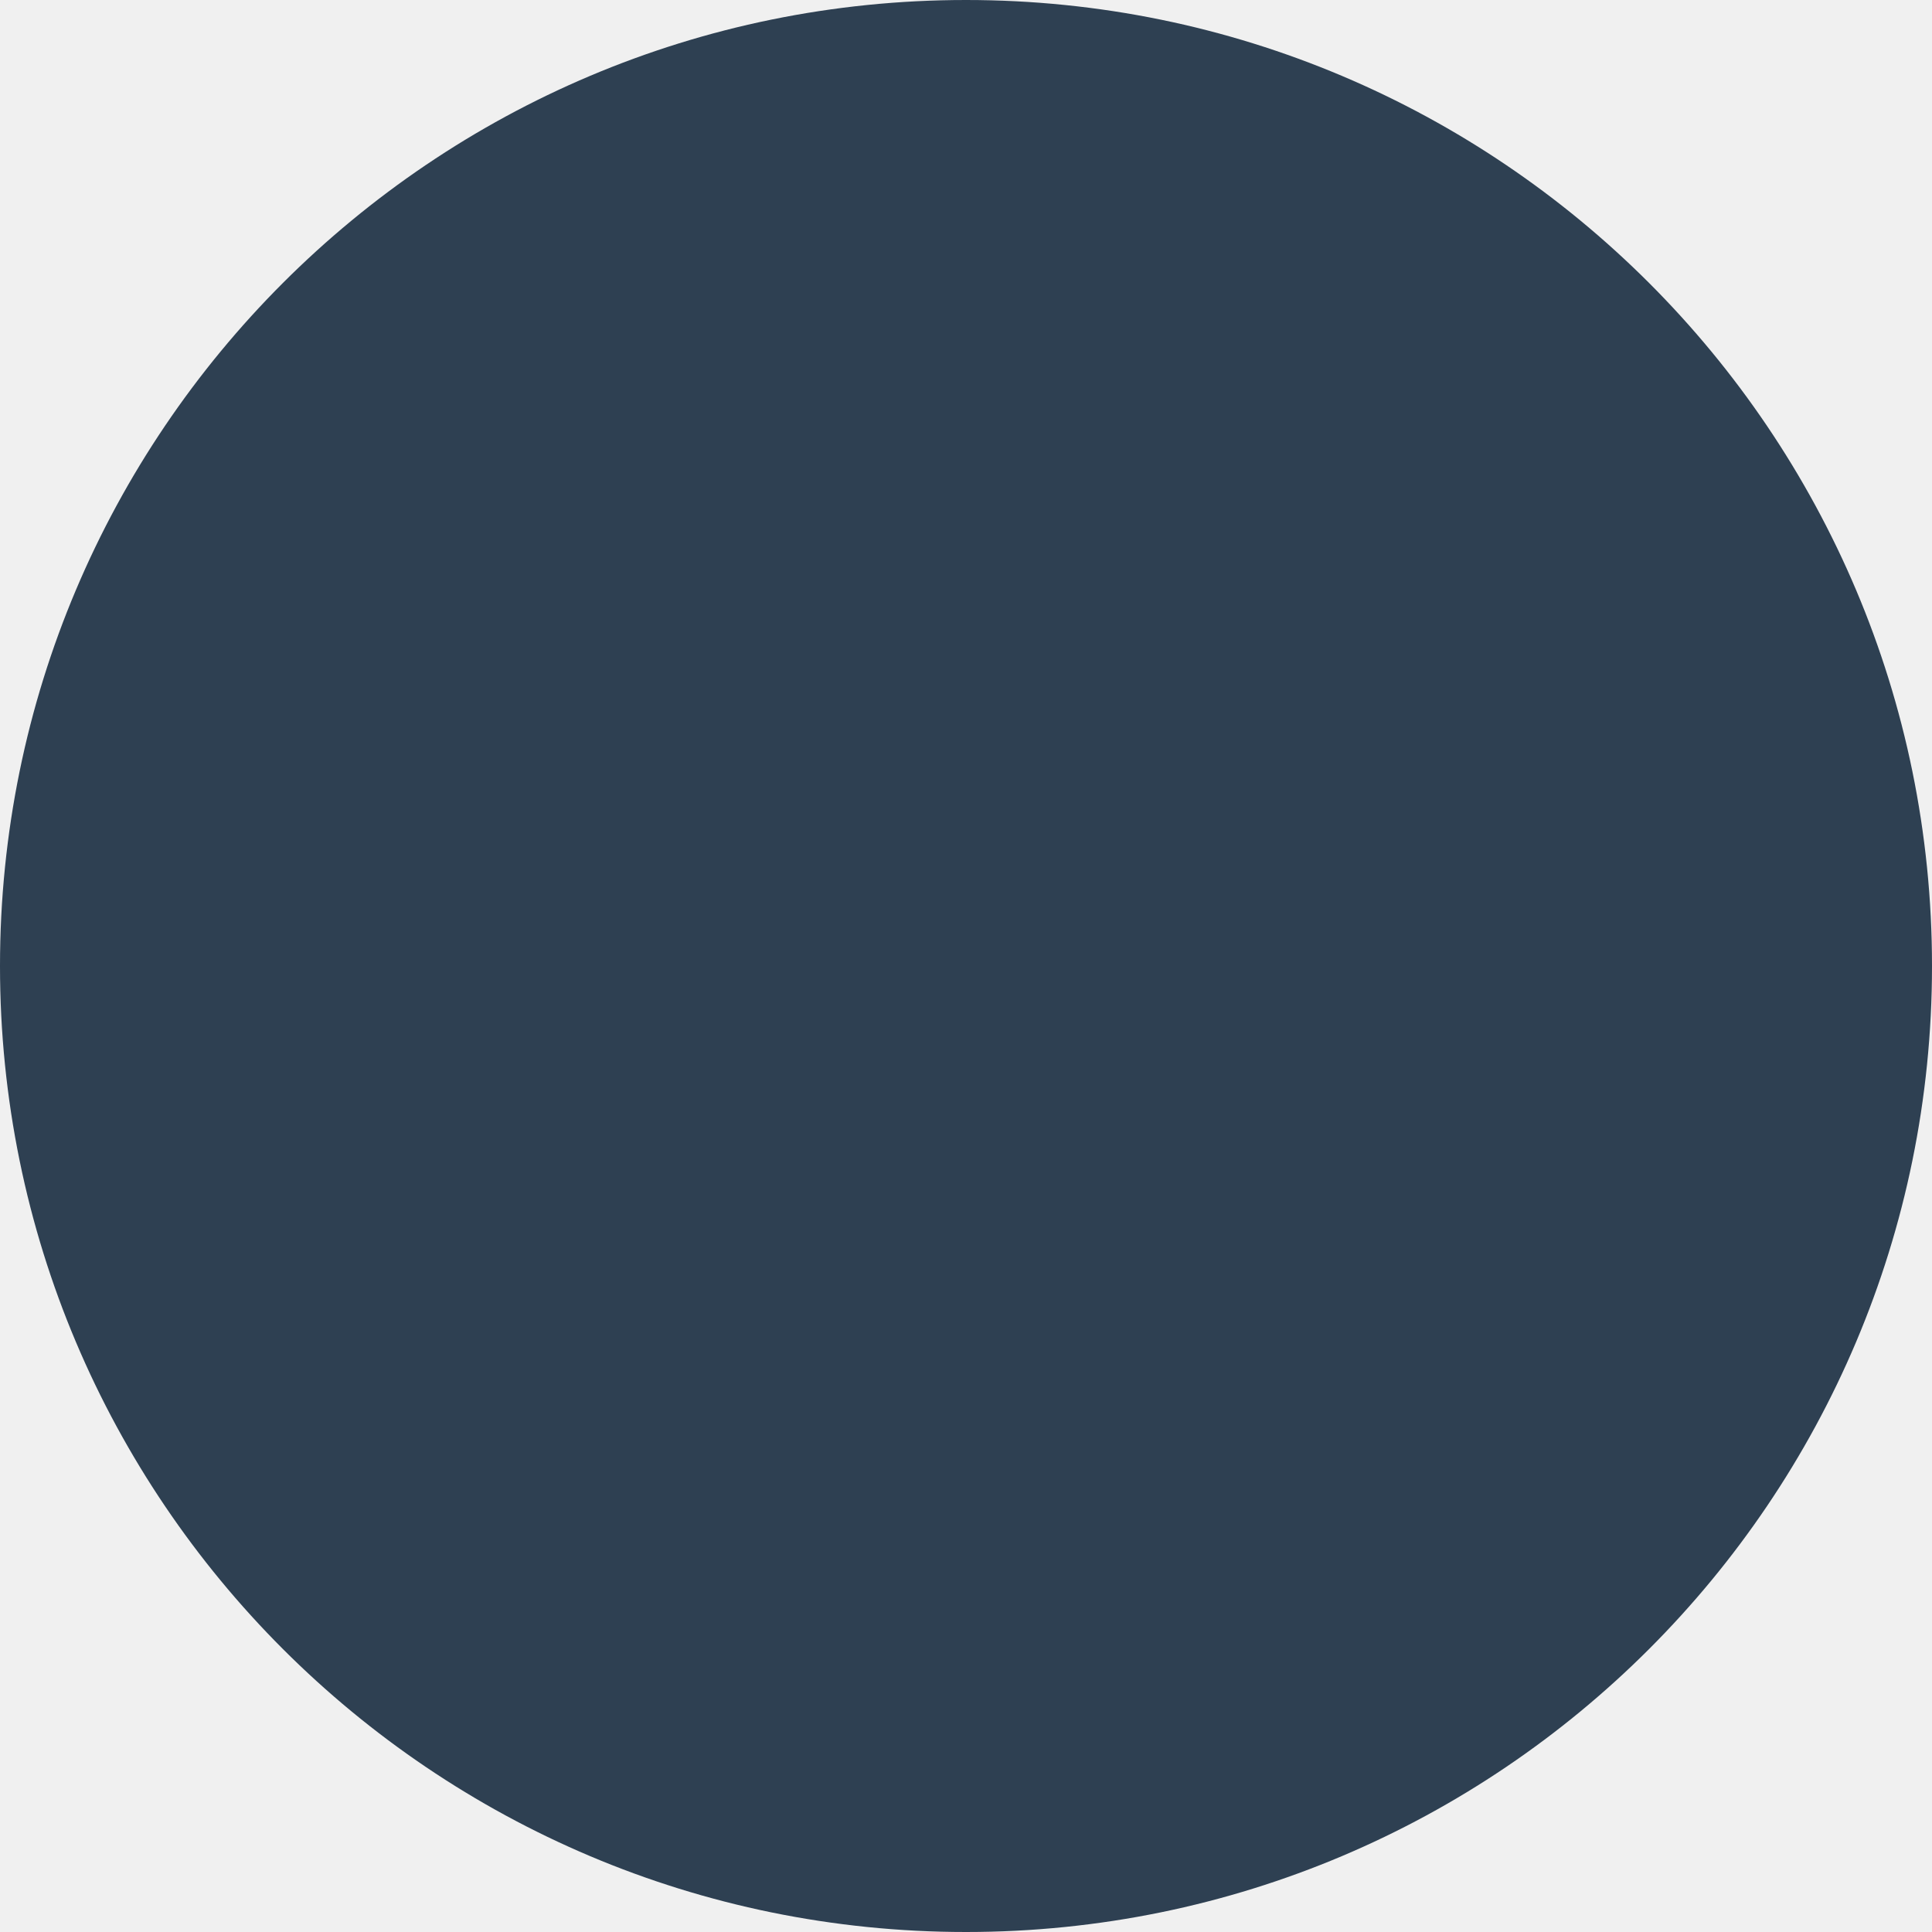
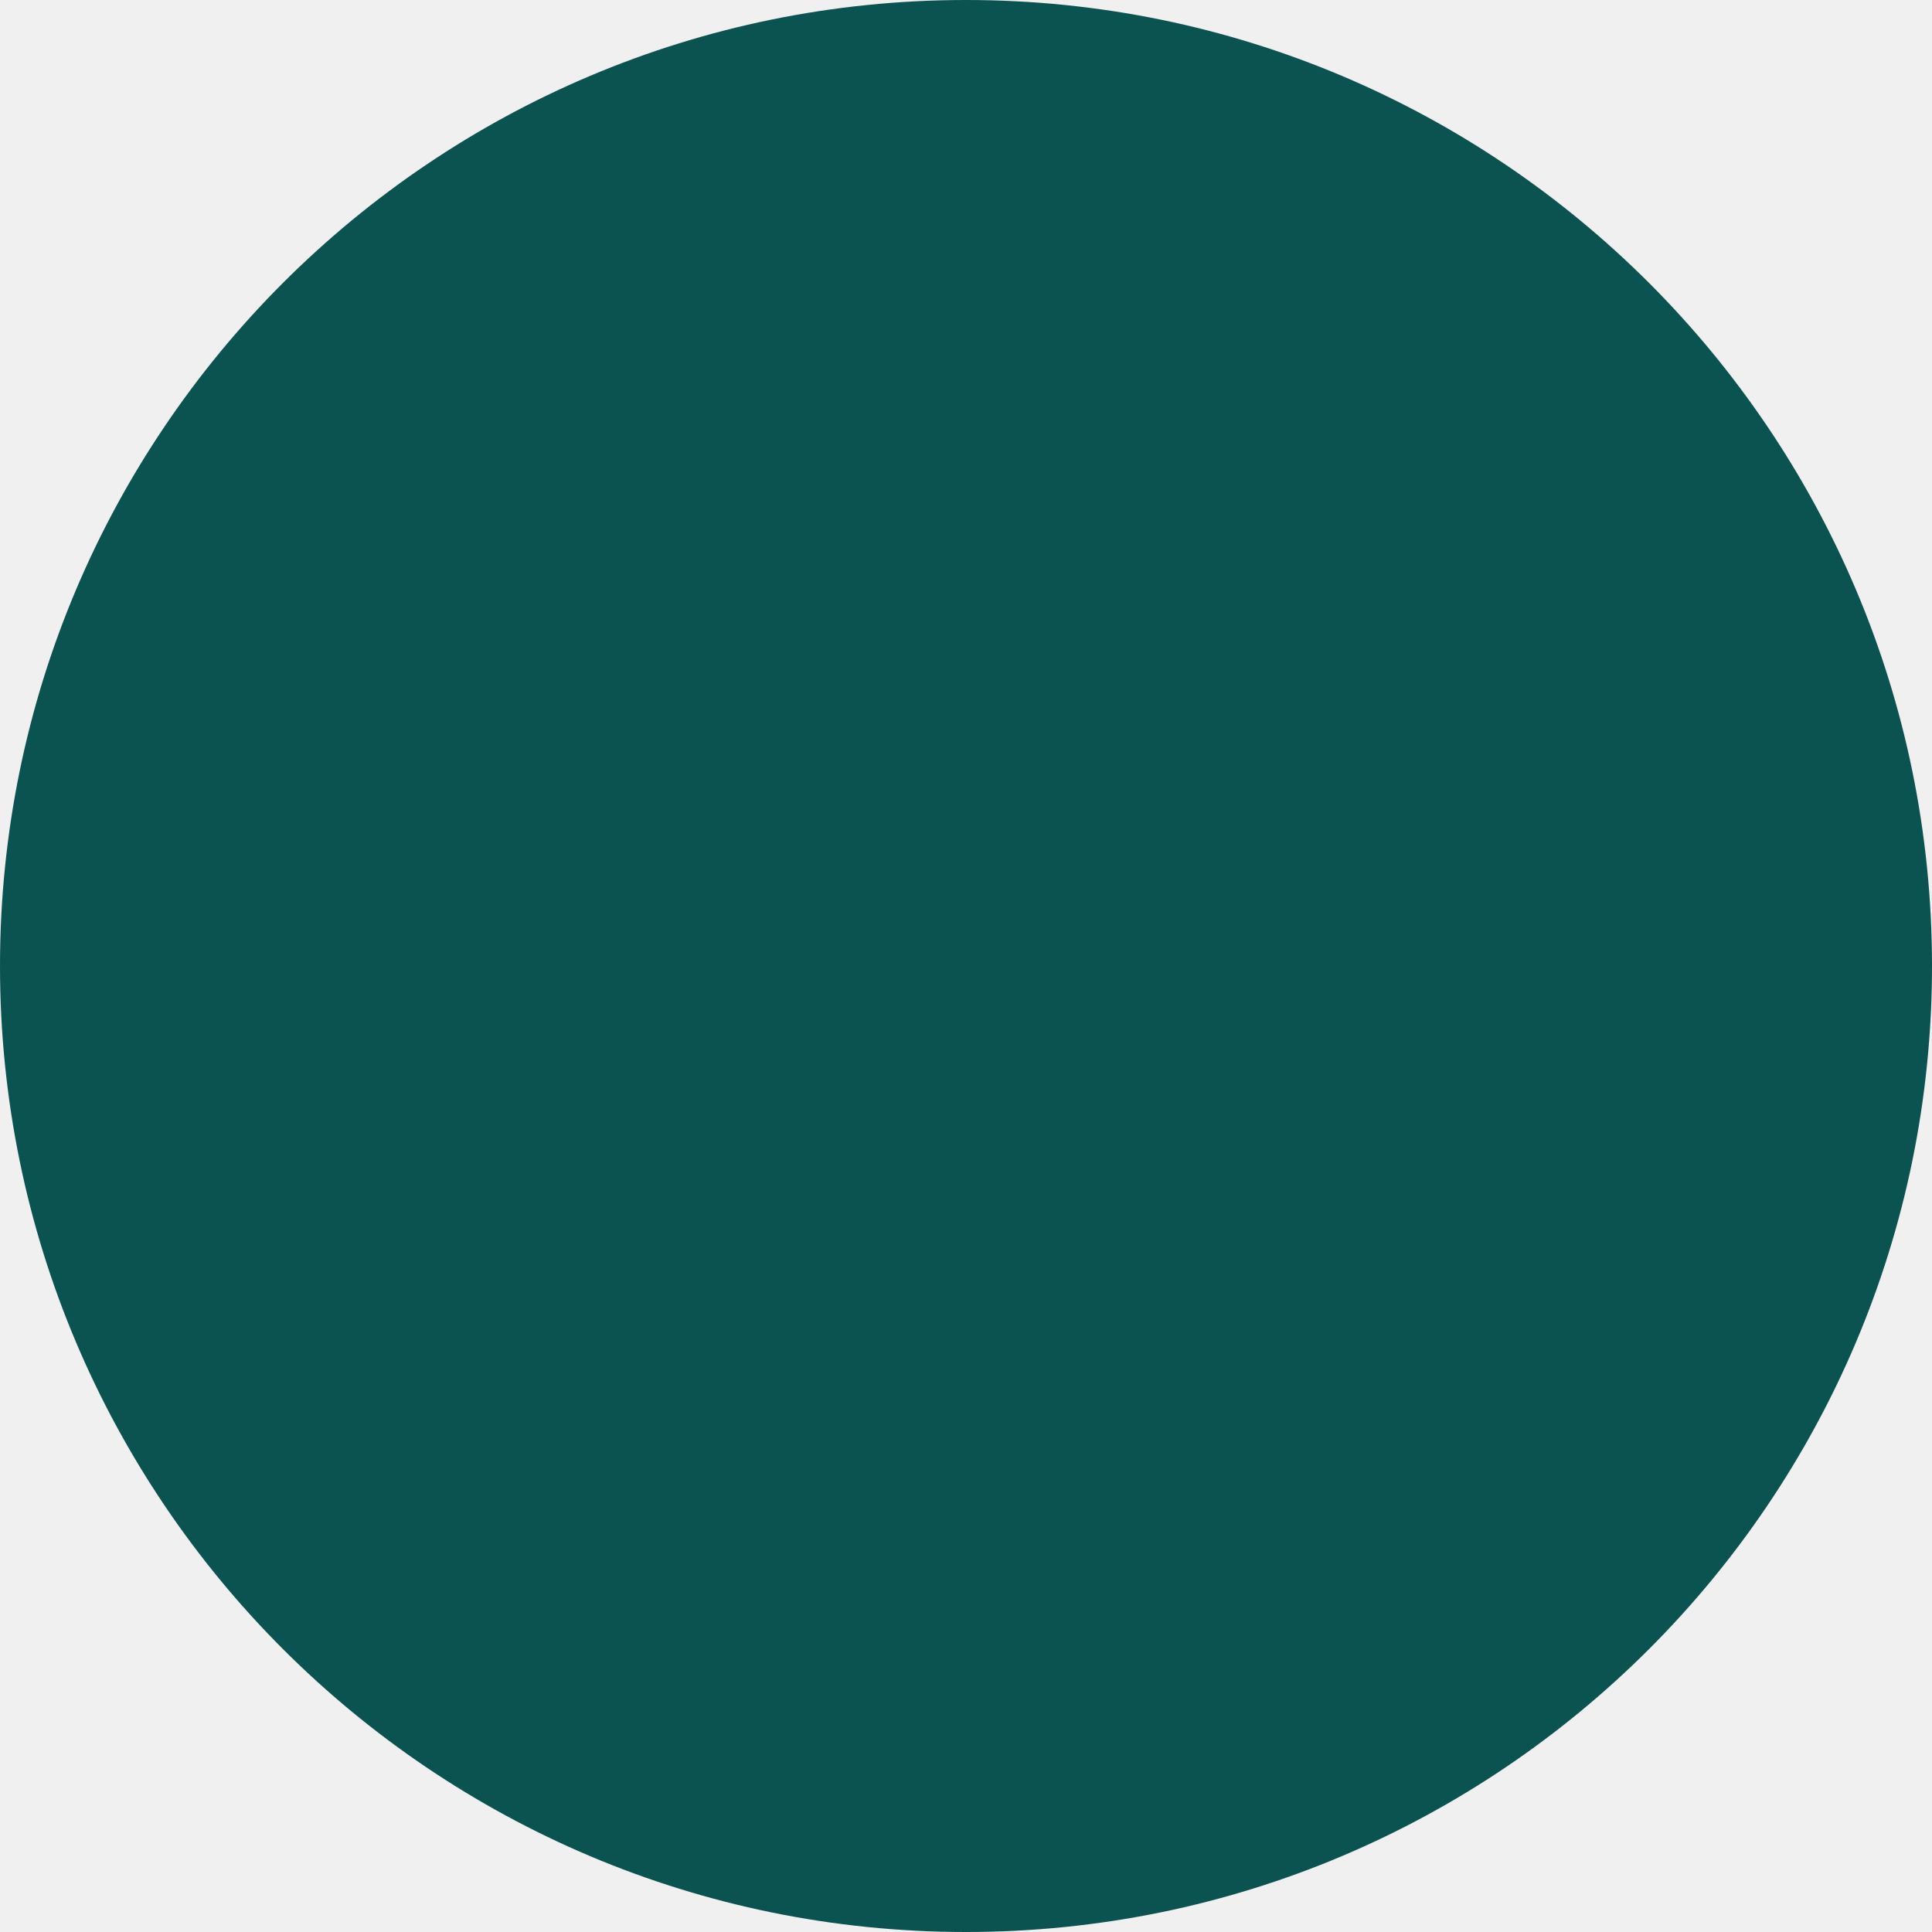
<svg xmlns="http://www.w3.org/2000/svg" width="50" height="50" viewBox="0 0 50 50" fill="none">
-   <g clip-path="url(#clip0_6_2)">
-     <circle cx="25" cy="25" r="25" fill="#2E4052" />
+   <g clip-path="url(#clip0_16_31)">
+     <circle cx="25" cy="25" r="25" fill="#0B5351" />
  </g>
  <defs>
-     <clipPath id="clip0_6_2">
+     <clipPath id="clip0_16_31">
      <rect width="50" height="50" fill="white" />
    </clipPath>
  </defs>
</svg>
